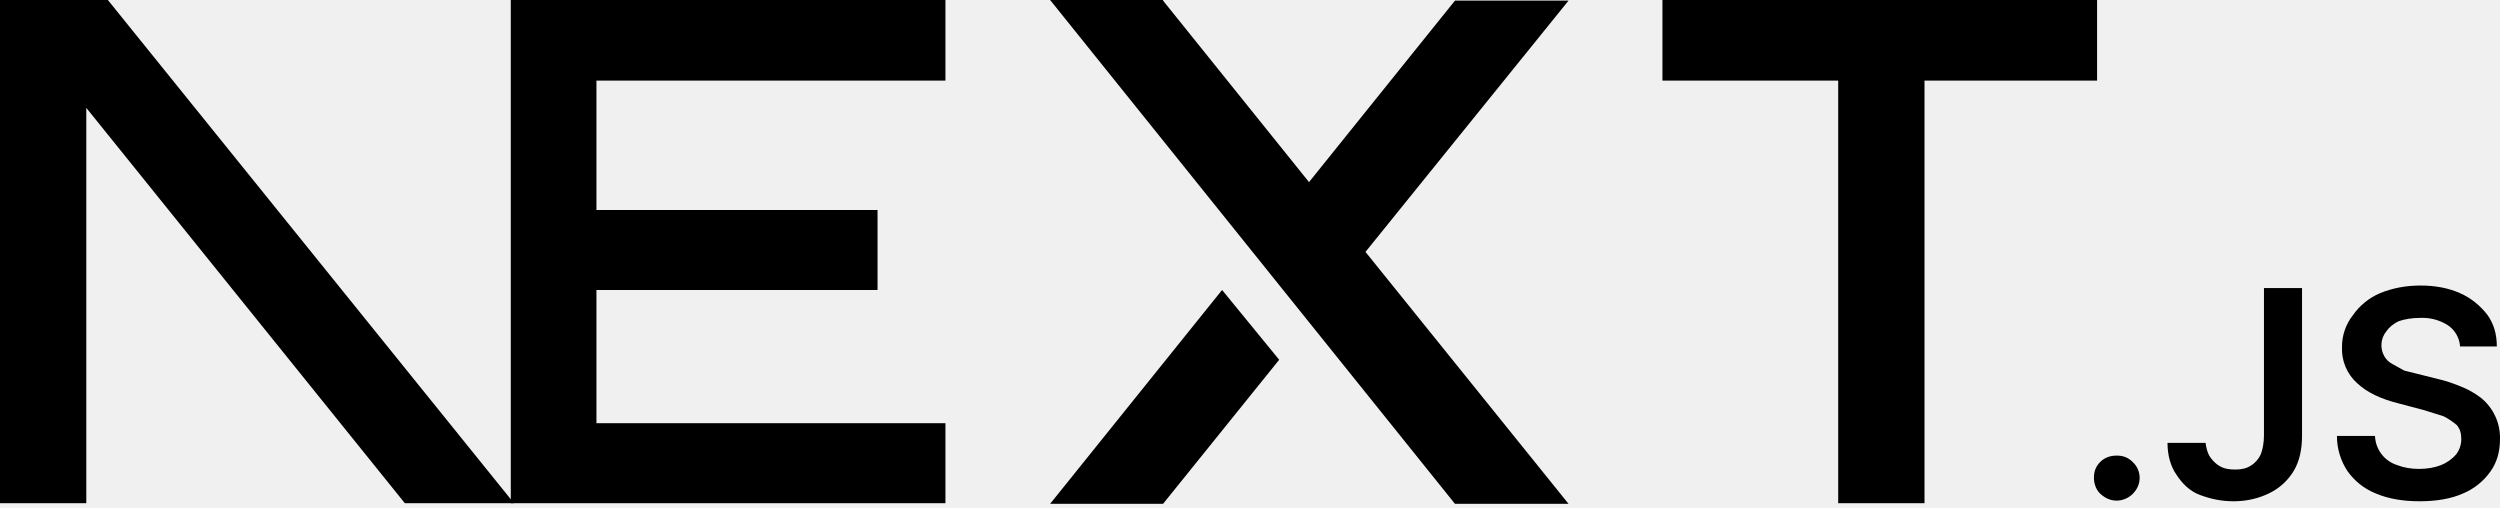
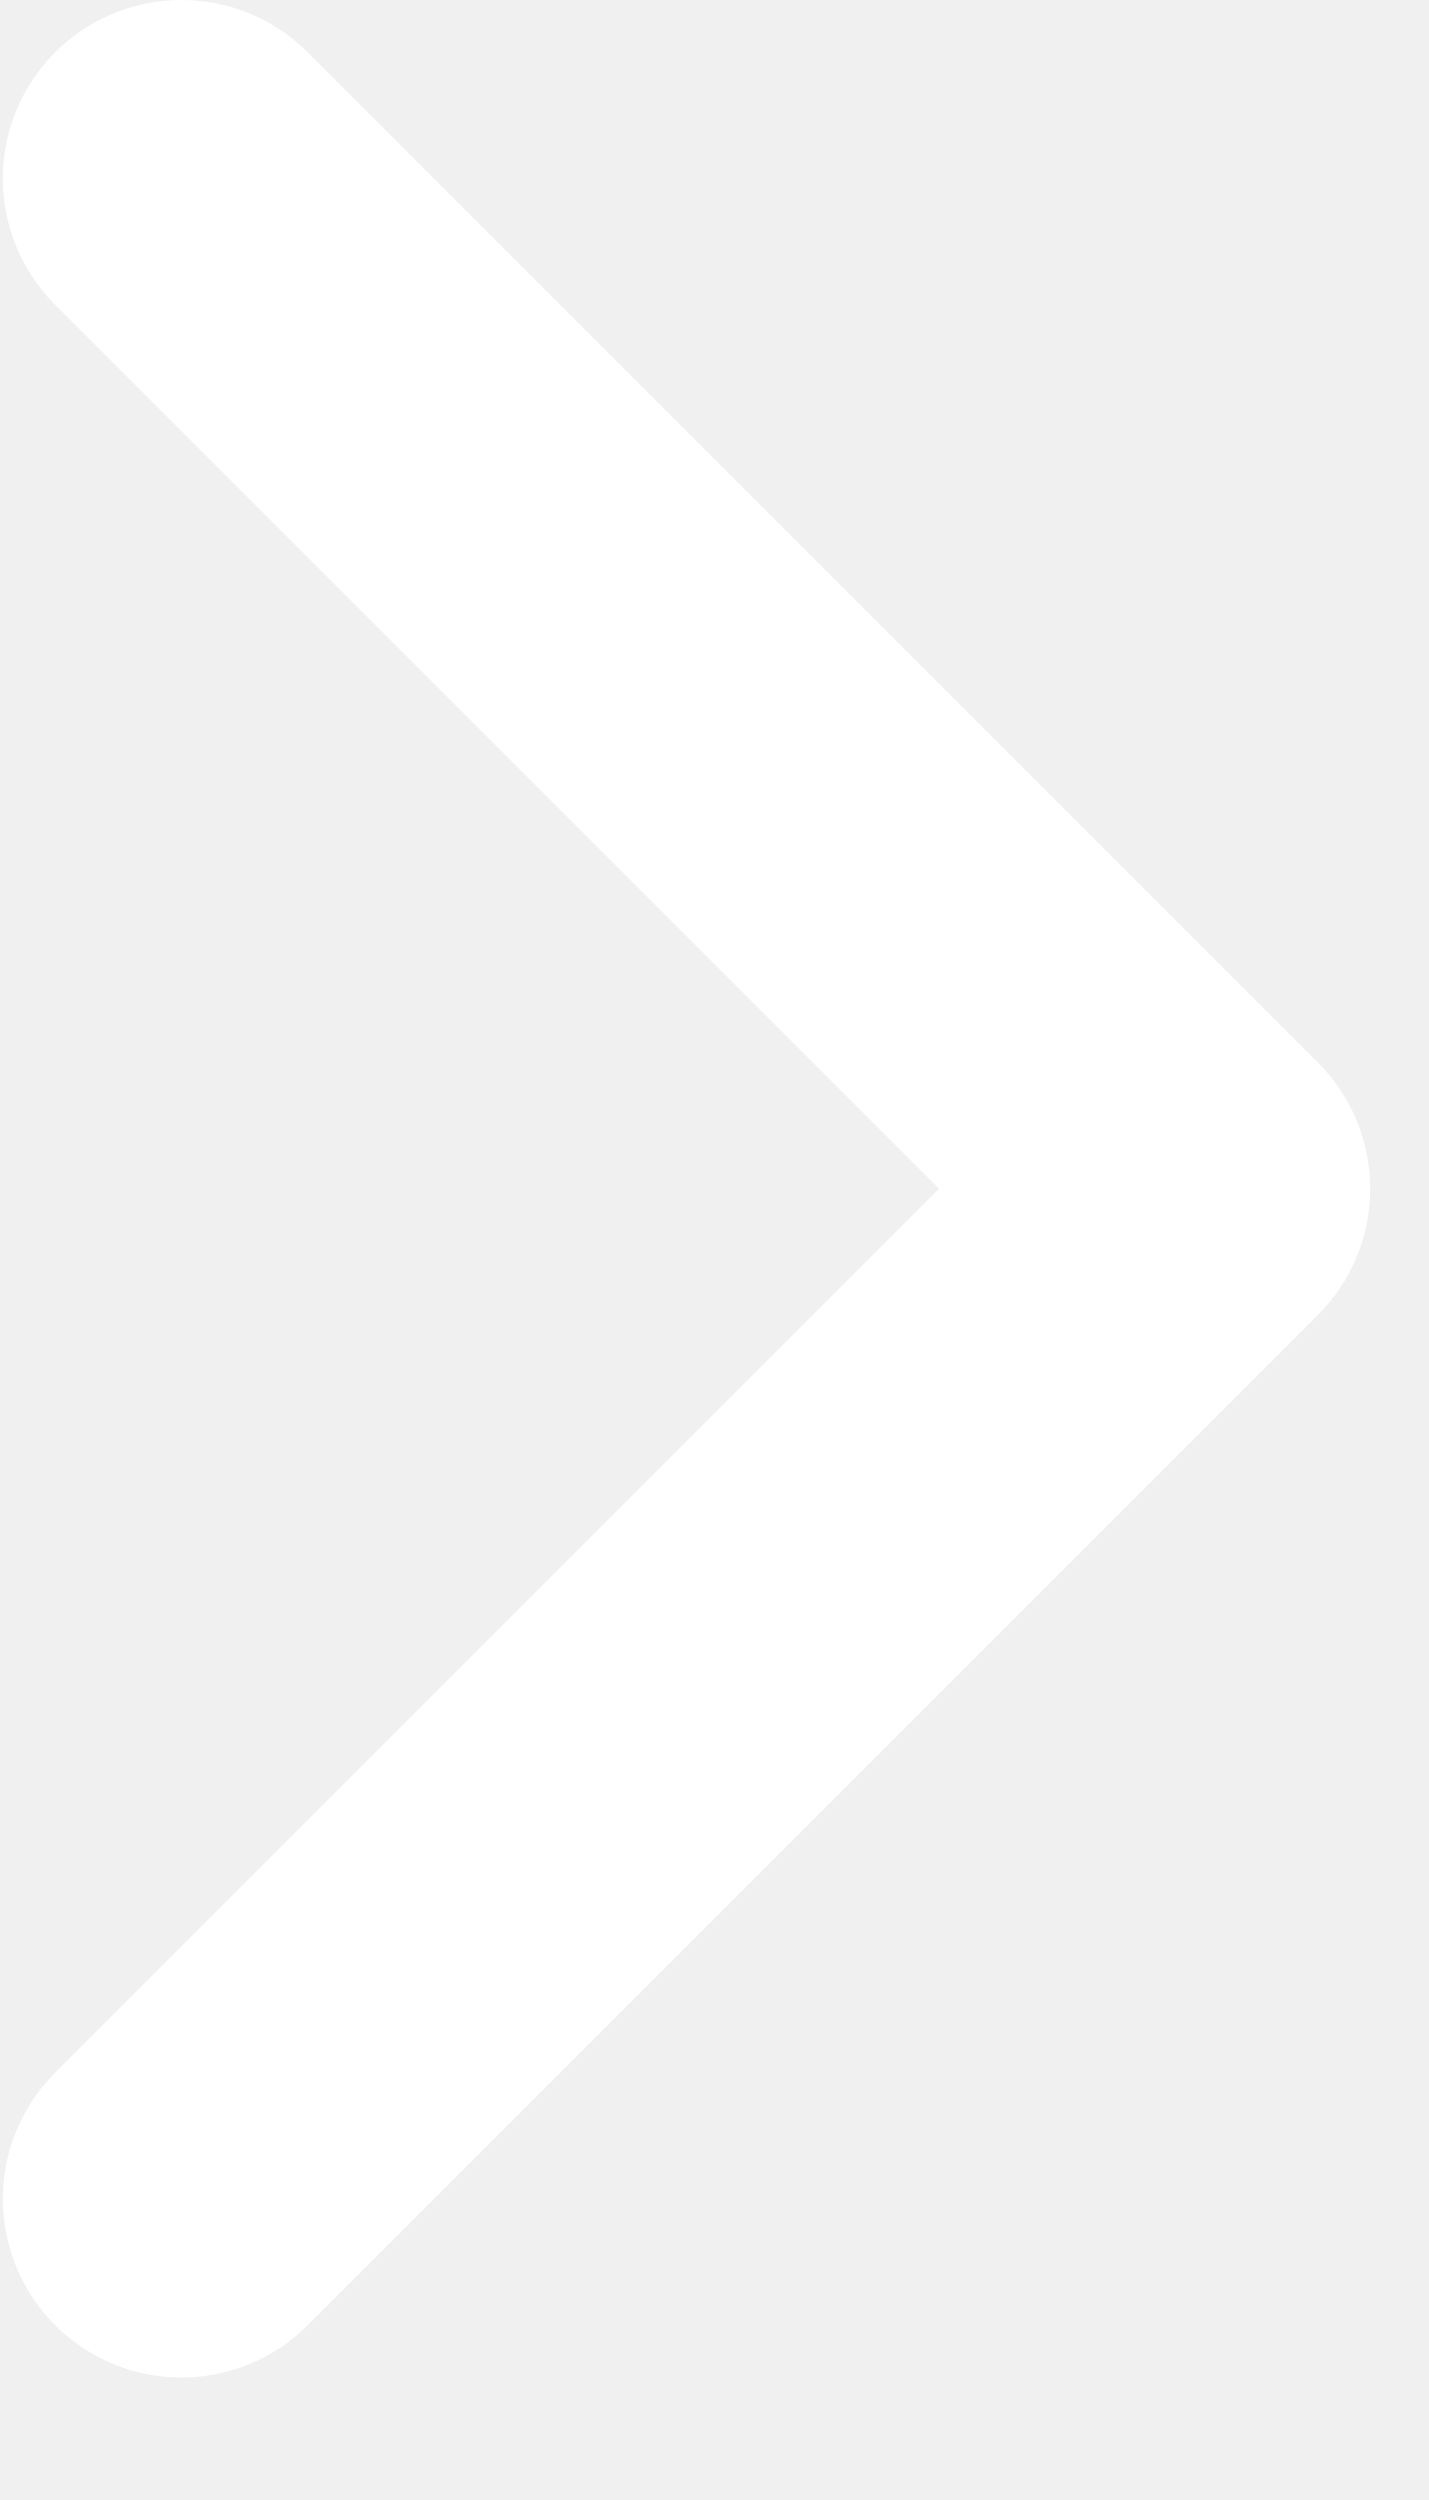
- <svg xmlns="http://www.w3.org/2000/svg" fill="none" viewBox="0 0 394 80">
-   <path fill="#000" d="M262 0h68.5v12.7h-27.2v66.6h-13.6V12.7H262V0ZM149 0v12.7H94v20.4h44.3v12.6H94v21h55v12.6H80.5V0h68.7zm34.3 0h-17.8l63.8 79.4h17.9l-32-39.7 32-39.6h-17.9l-23 28.6-23-28.6zm18.3 56.7-9-11-27.1 33.7h17.8l18.3-22.7z" />
-   <path fill="#000" d="M81 79.3 17 0H0v79.3h13.6V17l50.2 62.3H81Zm252.6-.4c-1 0-1.8-.4-2.5-1s-1.1-1.6-1.1-2.6.3-1.8 1-2.5 1.6-1 2.6-1 1.8.3 2.5 1a3.4 3.4 0 0 1 .6 4.3 3.7 3.7 0 0 1-3 1.8zm23.2-33.5h6v23.3c0 2.1-.4 4-1.3 5.5a9.1 9.1 0 0 1-3.8 3.5c-1.6.8-3.5 1.3-5.7 1.3-2 0-3.7-.4-5.3-1s-2.8-1.8-3.7-3.2c-.9-1.3-1.4-3-1.4-5h6c.1.8.3 1.6.7 2.2s1 1.2 1.6 1.5c.7.4 1.5.5 2.4.5 1 0 1.8-.2 2.4-.6a4 4 0 0 0 1.6-1.8c.3-.8.5-1.8.5-3V45.5zm30.9 9.1a4.4 4.4 0 0 0-2-3.3 7.5 7.5 0 0 0-4.3-1.1c-1.3 0-2.4.2-3.3.5-.9.4-1.6 1-2 1.6a3.5 3.5 0 0 0-.3 4c.3.5.7.9 1.3 1.2l1.8 1 2 .5 3.2.8c1.3.3 2.5.7 3.7 1.2a13 13 0 0 1 3.2 1.8 8.1 8.1 0 0 1 3 6.5c0 2-.5 3.7-1.5 5.1a10 10 0 0 1-4.4 3.5c-1.8.8-4.1 1.2-6.8 1.2-2.6 0-4.9-.4-6.8-1.2-2-.8-3.4-2-4.5-3.5a10 10 0 0 1-1.7-5.6h6a5 5 0 0 0 3.5 4.6c1 .4 2.2.6 3.4.6 1.3 0 2.5-.2 3.5-.6 1-.4 1.8-1 2.4-1.7a4 4 0 0 0 .8-2.4c0-.9-.2-1.6-.7-2.2a11 11 0 0 0-2.1-1.4l-3.2-1-3.8-1c-2.8-.7-5-1.7-6.6-3.2a7.2 7.2 0 0 1-2.4-5.7 8 8 0 0 1 1.7-5 10 10 0 0 1 4.3-3.5c2-.8 4-1.2 6.4-1.2 2.3 0 4.4.4 6.2 1.2 1.8.8 3.2 2 4.3 3.4 1 1.4 1.5 3 1.5 5h-5.8z" />
+ <svg xmlns="http://www.w3.org/2000/svg" width="8" height="14" viewBox="0 0 8 14" fill="none">
+   <path d="M1.016 1L6.673 6.657L1.016 12.314" stroke="white" stroke-width="2" stroke-linecap="round" stroke-linejoin="round" />
</svg>
